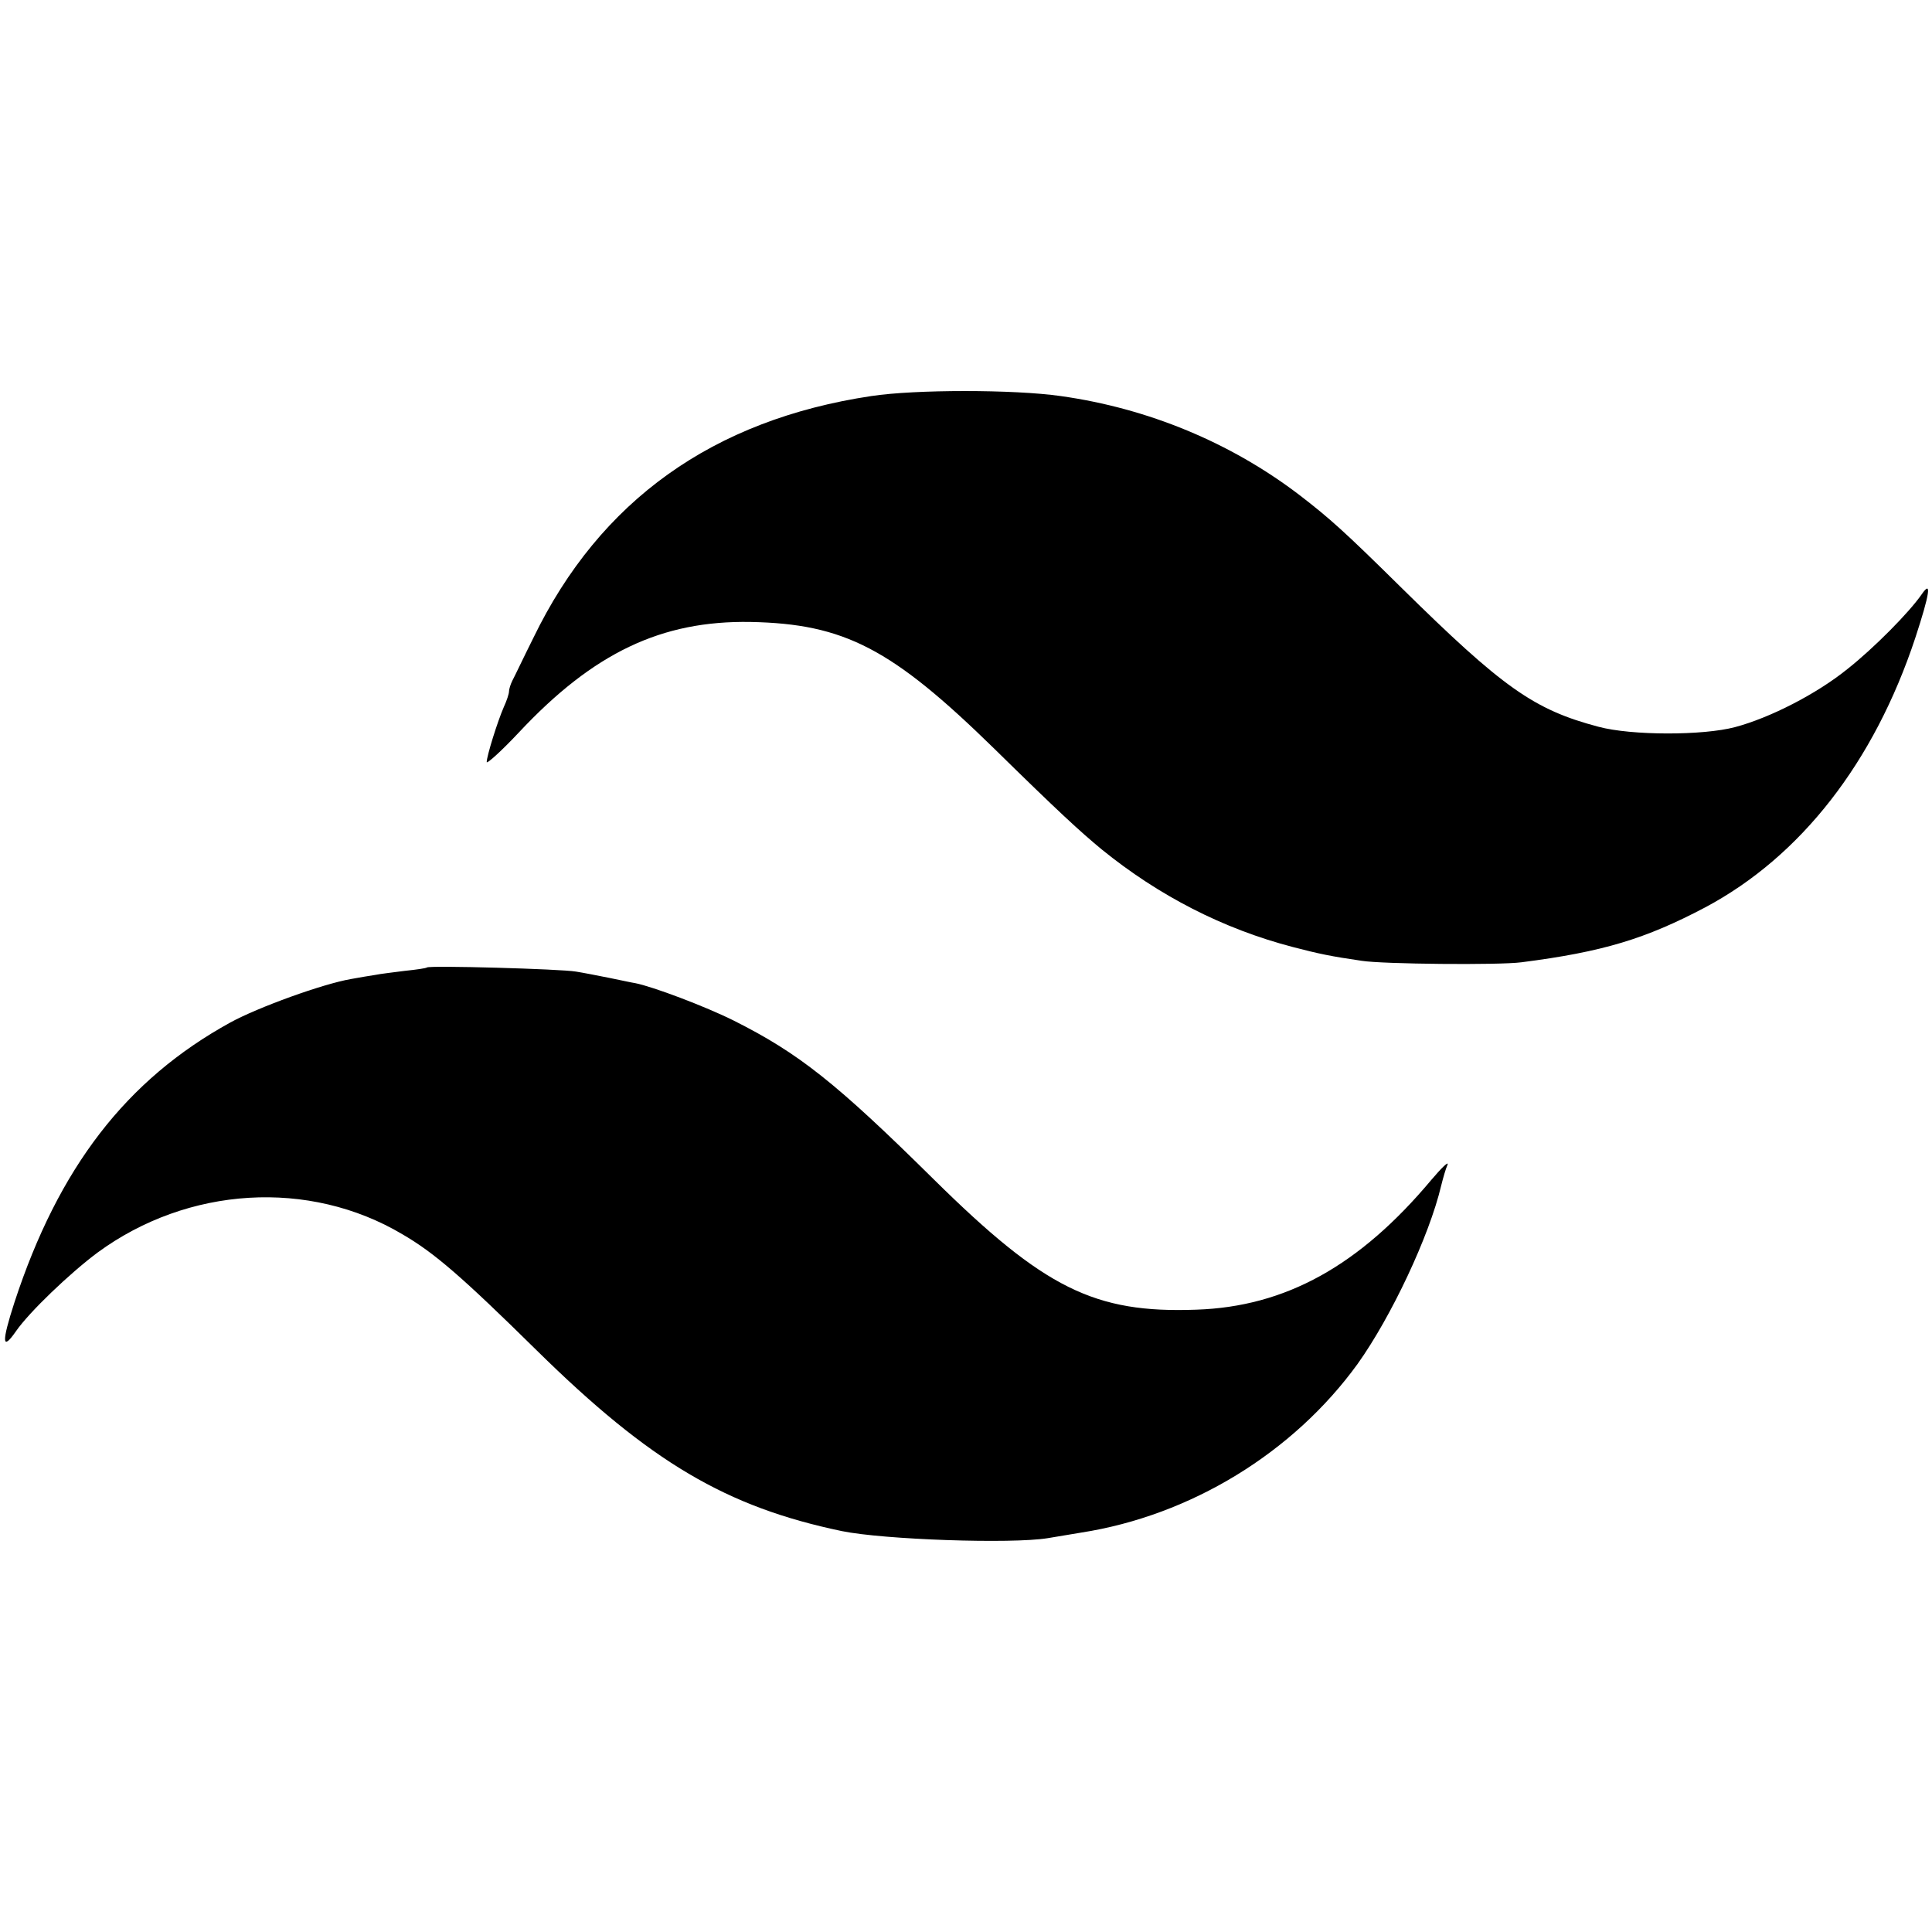
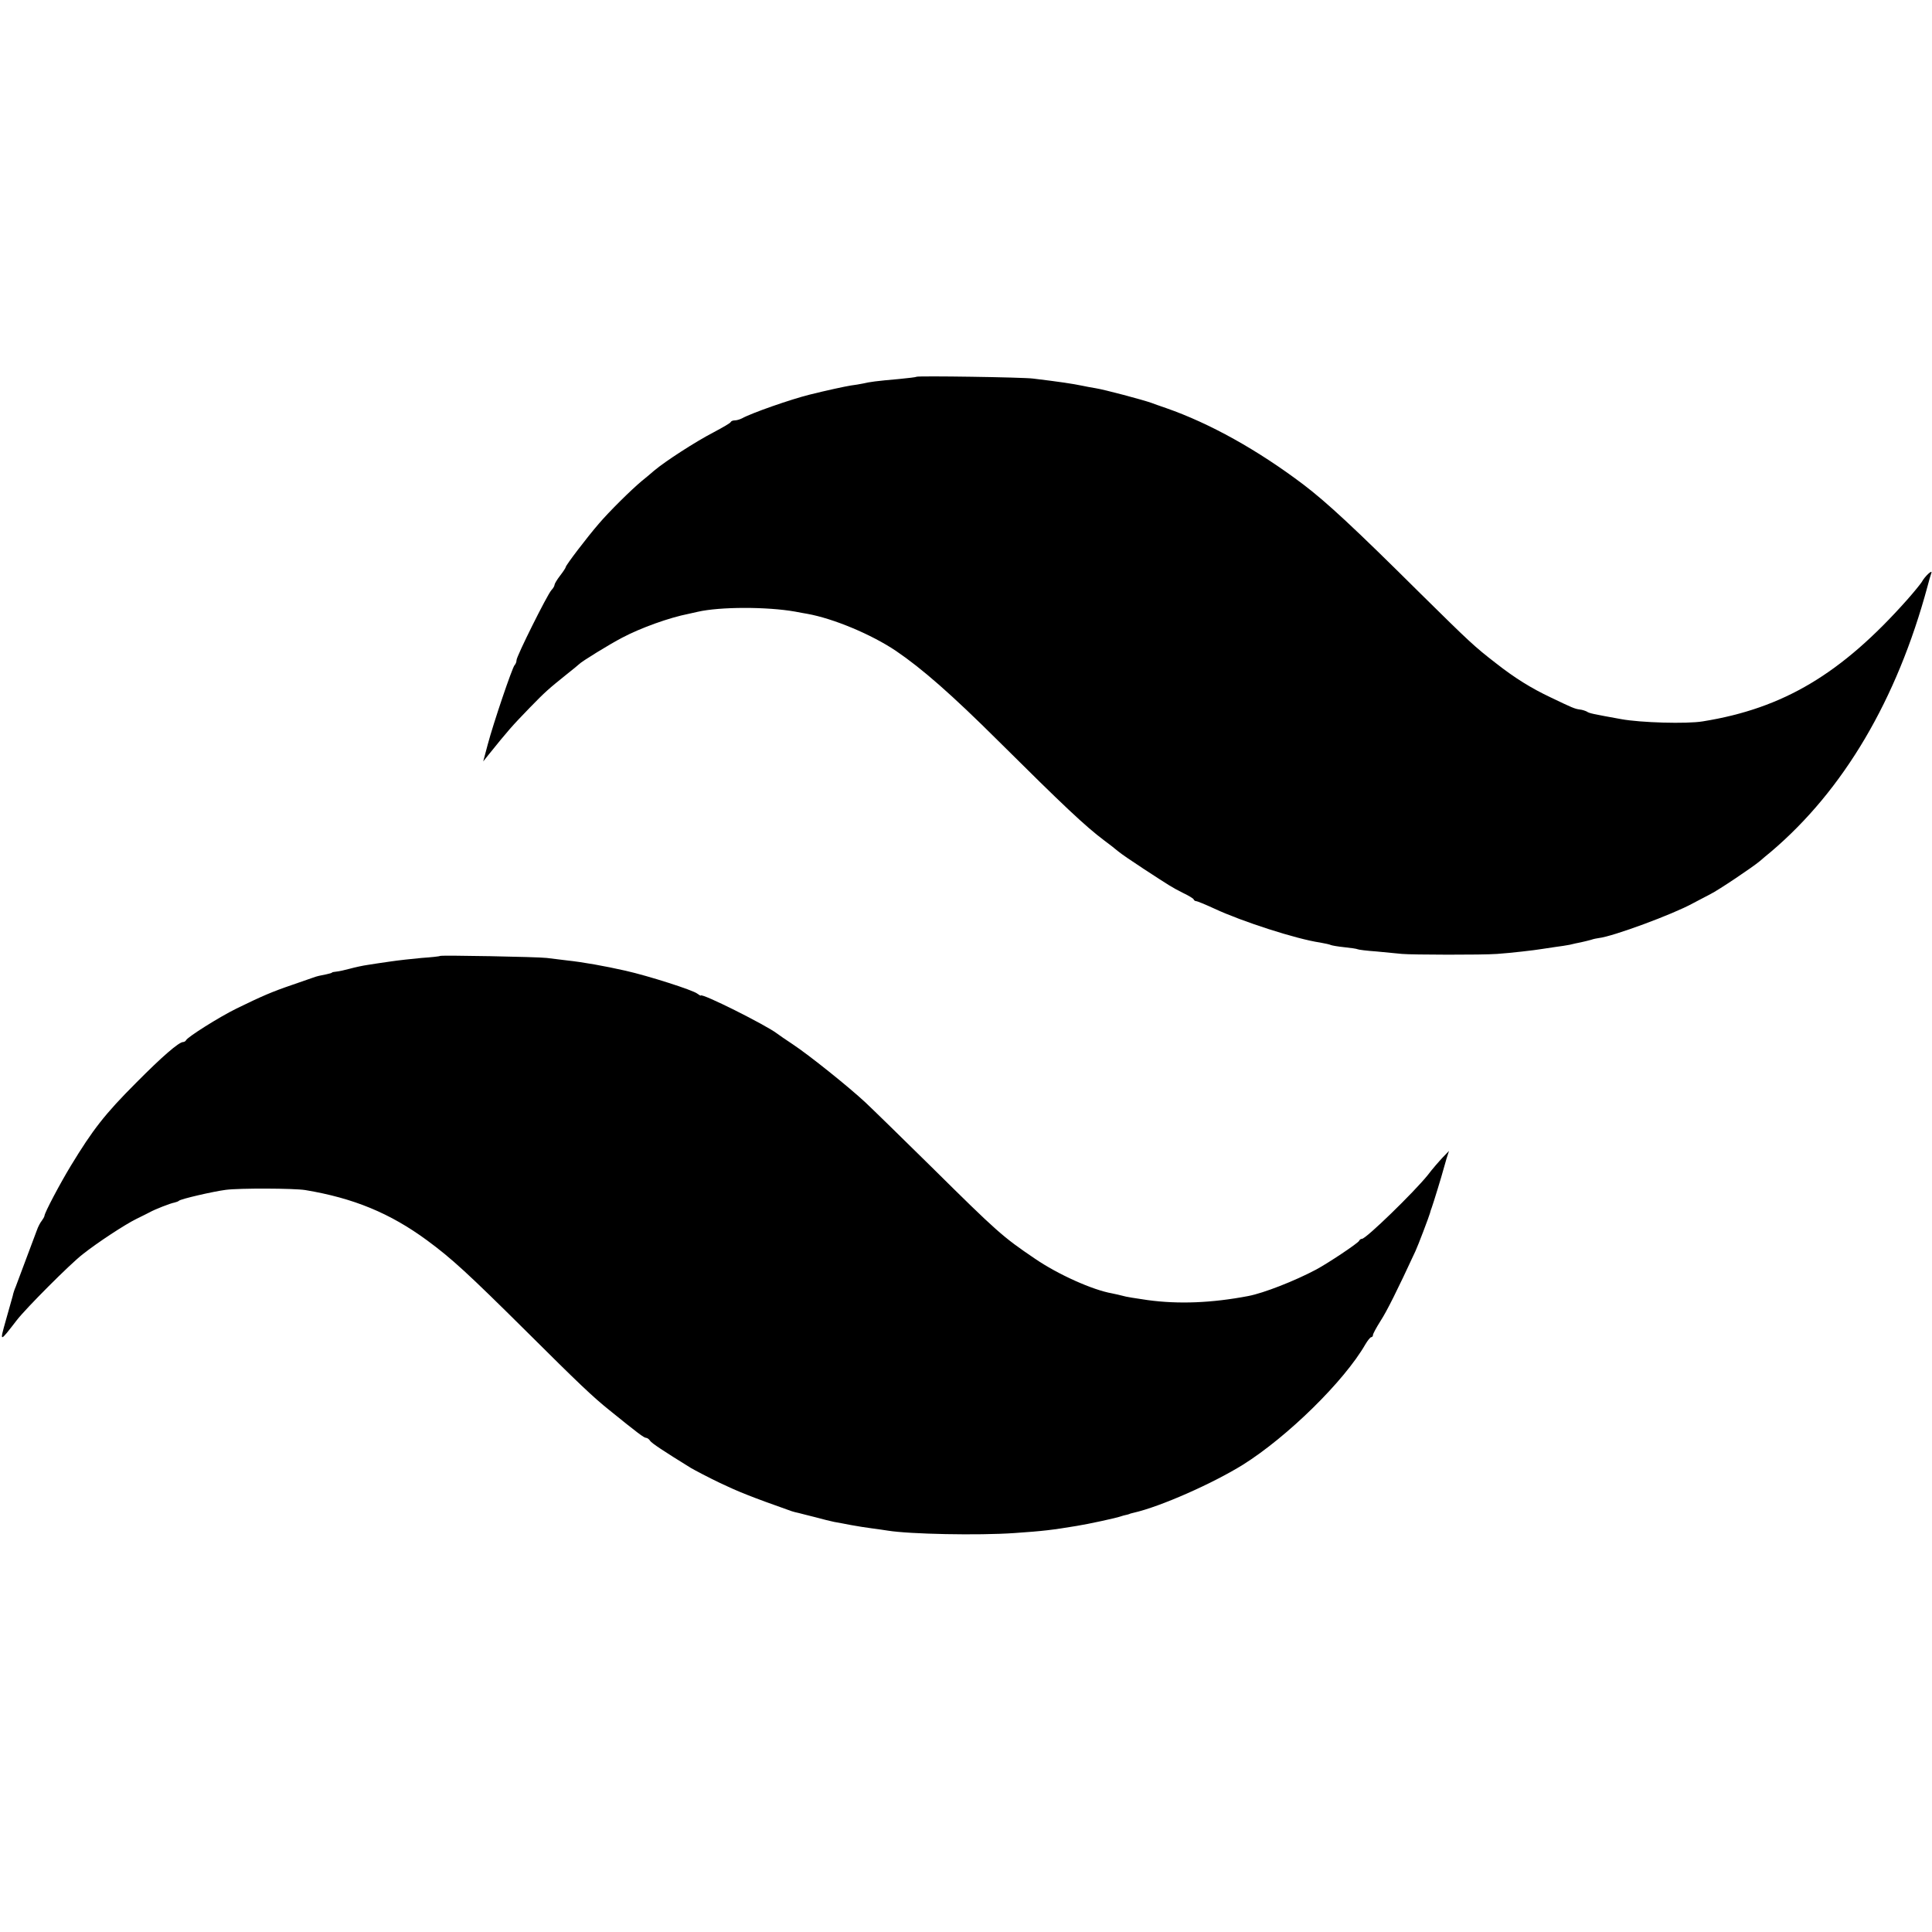
- <svg xmlns="http://www.w3.org/2000/svg" viewBox="0 0 520 520">
-   <path d="M234.5 106.6c-42.6 6.4-73 28.1-90.9 65-2.7 5.4-5.2 10.7-5.7 11.6-.5 1-.9 2.3-.9 2.9 0 .6-.6 2.5-1.4 4.2-1.7 3.9-4.6 13.2-4.6 14.8 0 .6 3.9-2.9 8.6-7.9 20.2-21.6 38.5-30.2 62.4-29.8 25.3.5 38 7.1 65.7 34.2 17 16.7 23.1 22.3 28.8 27 15.4 12.5 32.7 21.4 51.5 26.3 6.9 1.8 10.2 2.5 18.5 3.7 5.6.9 37 1.2 43 .4 21.9-2.8 33.4-6.3 49.5-14.8 25.7-13.7 45.4-39 56.5-72.5 3.9-11.9 4.5-15.8 1.7-11.7-3.4 4.9-12.9 14.5-20 20.1-8.3 6.7-20.8 13.1-30.2 15.6-8.6 2.3-27.9 2.3-36.8-.1-17.4-4.6-25.7-10.5-53.2-37.6-15.1-14.9-19.1-18.5-27.3-24.8-18.5-14.1-40.7-23.3-64.2-26.6-12.6-1.8-39.2-1.8-51 0zM114.9 260.4c-.2.2-2.9.6-5.9.9-3 .4-6.6.8-8 1.1-1.4.2-4.3.7-6.5 1.1-7.6 1.3-25 7.6-32.5 11.7-28 15.4-46.2 39-58.1 75.3-3.5 10.8-3.4 13.3.4 7.8 3.6-5.2 14.6-15.7 22-21.2 24.3-17.8 56.9-19.8 82-4.9 8.6 5 16 11.4 36.2 31.3 30.6 30.1 51 42.1 82.1 48.6 11.2 2.3 45.6 3.5 55.4 1.9 3-.5 7.1-1.2 9-1.5 29.5-4.6 57.1-21.5 74.4-45.4 9-12.6 19.3-34.4 22.5-48 .5-2 1.2-4.5 1.7-5.6.4-1.1-1.5.7-4.3 4-19.4 23.2-39.3 34.2-63.3 35-27.4 1-40.9-5.7-70.6-35-26.4-26.1-36.4-34-53.9-42.8-7.6-3.8-21.9-9.2-26.6-10.1-.8-.1-3.9-.8-6.9-1.4-3-.6-7.1-1.4-9-1.7-4-.7-39.5-1.7-40.1-1.1z" />
+ <svg xmlns="http://www.w3.org/2000/svg" version="1.0" width="864pt" height="864pt" viewBox="0 0 864 864" preserveAspectRatio="xMidYMid meet">
+   <g transform="translate(0,864) scale(0.1,-0.1)" fill="#000000" stroke="none">
+     <path d="M4098 6955 c-2 -2 -37 -6 -78 -10 -102 -9 -131 -13 -160 -20 -14 -3 -39 -7 -55 -9 -25 -4 -105 -21 -185 -41 -84 -21 -259 -82 -302 -106 -10 -5 -24 -9 -32 -9 -8 0 -16 -3 -18 -7 -1 -5 -37 -25 -78 -47 -79 -41 -214 -128 -265 -171 -16 -14 -41 -35 -55 -46 -49 -41 -146 -137 -192 -191 -52 -60 -148 -186 -148 -194 0 -3 -11 -20 -25 -38 -14 -18 -25 -37 -25 -41 0 -5 -6 -16 -14 -24 -19 -21 -156 -296 -156 -313 0 -8 -4 -18 -9 -23 -11 -13 -94 -257 -120 -355 l-20 -75 20 25 c96 119 106 130 188 215 71 73 84 84 166 150 28 22 52 42 55 45 11 12 138 90 192 118 83 44 211 90 298 107 8 2 26 6 40 9 100 23 310 23 435 1 22 -4 47 -9 55 -10 117 -21 287 -92 397 -166 115 -78 249 -195 457 -402 290 -288 389 -382 476 -447 19 -14 45 -34 59 -46 14 -12 67 -48 116 -80 123 -80 124 -81 175 -107 25 -12 47 -25 48 -29 2 -5 7 -8 12 -8 4 0 41 -15 82 -34 122 -57 367 -136 471 -151 23 -4 45 -9 48 -11 4 -2 31 -7 61 -10 29 -3 56 -7 59 -9 3 -2 41 -7 85 -10 43 -4 95 -9 114 -11 43 -4 357 -5 425 0 59 4 172 17 200 22 11 2 38 6 60 9 22 3 51 7 65 10 14 4 36 8 50 11 14 3 34 8 45 11 11 4 27 7 35 8 63 7 331 106 420 155 30 16 66 35 80 42 33 16 188 120 220 147 14 12 36 31 50 42 324 275 563 679 700 1187 6 24 14 51 17 59 7 19 -29 -14 -43 -40 -5 -8 -34 -44 -65 -79 -294 -331 -553 -486 -914 -544 -72 -12 -278 -6 -365 10 -127 23 -143 26 -154 34 -6 3 -20 8 -31 9 -23 3 -34 8 -130 54 -87 41 -161 87 -245 153 -97 75 -116 93 -339 313 -295 293 -417 406 -522 486 -205 155 -419 274 -614 342 -27 9 -57 20 -65 23 -39 14 -212 60 -251 66 -19 3 -45 8 -59 11 -43 9 -104 18 -220 32 -44 6 -517 13 -522 8z" />
+     <path d="M1968 4365 c-2 -2 -39 -6 -83 -9 -44 -4 -107 -11 -140 -16 -33 -5 -78 -11 -100 -15 -22 -3 -58 -11 -80 -17 -22 -6 -49 -12 -60 -13 -11 -1 -20 -3 -20 -4 0 -2 -11 -5 -25 -8 -30 -6 -41 -8 -60 -15 -8 -3 -51 -18 -95 -33 -88 -30 -132 -49 -247 -105 -79 -39 -220 -128 -226 -142 -2 -4 -8 -8 -13 -8 -19 0 -94 -65 -209 -181 -142 -142 -195 -211 -293 -372 -48 -79 -118 -211 -118 -224 -1 -5 -6 -14 -12 -22 -6 -7 -17 -27 -23 -45 -28 -75 -87 -233 -94 -251 -5 -11 -11 -29 -13 -40 -3 -11 -17 -60 -31 -110 -28 -100 -29 -100 49 1 40 52 238 251 295 295 67 53 189 133 240 158 25 12 52 26 60 30 21 12 92 40 110 43 8 2 17 5 20 8 7 8 155 42 210 49 60 8 305 7 355 -1 216 -36 379 -103 545 -225 110 -81 182 -147 445 -408 230 -229 296 -292 371 -352 126 -102 154 -123 163 -123 5 0 14 -6 18 -13 7 -11 60 -46 183 -122 19 -11 78 -42 130 -67 80 -38 136 -61 320 -126 8 -3 22 -6 31 -8 8 -2 42 -11 75 -19 32 -9 70 -18 84 -21 14 -2 48 -9 75 -14 28 -5 70 -12 95 -15 25 -3 56 -8 70 -10 98 -16 405 -22 565 -11 132 9 171 14 280 32 51 8 179 36 195 42 8 3 20 6 25 7 6 1 12 3 15 4 3 2 12 4 20 6 119 27 352 130 489 215 199 125 452 373 547 538 10 17 22 32 26 32 4 0 8 4 8 10 0 5 15 33 34 63 28 43 75 137 156 312 11 23 61 155 65 170 1 6 5 17 8 25 6 16 46 146 52 170 2 8 9 30 14 49 l11 34 -28 -29 c-15 -16 -46 -51 -67 -79 -62 -77 -276 -285 -294 -285 -5 0 -11 -4 -13 -9 -4 -10 -137 -99 -193 -129 -94 -50 -234 -105 -303 -118 -163 -31 -311 -37 -450 -18 -49 7 -100 15 -111 19 -11 3 -33 8 -48 11 -86 15 -241 84 -346 156 -143 97 -166 117 -462 410 -132 130 -265 260 -295 288 -74 69 -251 211 -325 260 -33 22 -64 43 -70 48 -48 37 -337 182 -341 170 0 -2 -7 2 -15 8 -19 16 -220 80 -322 103 -93 21 -188 38 -262 46 -27 3 -68 8 -90 11 -41 5 -472 13 -477 9z" />
+   </g>
</svg>
